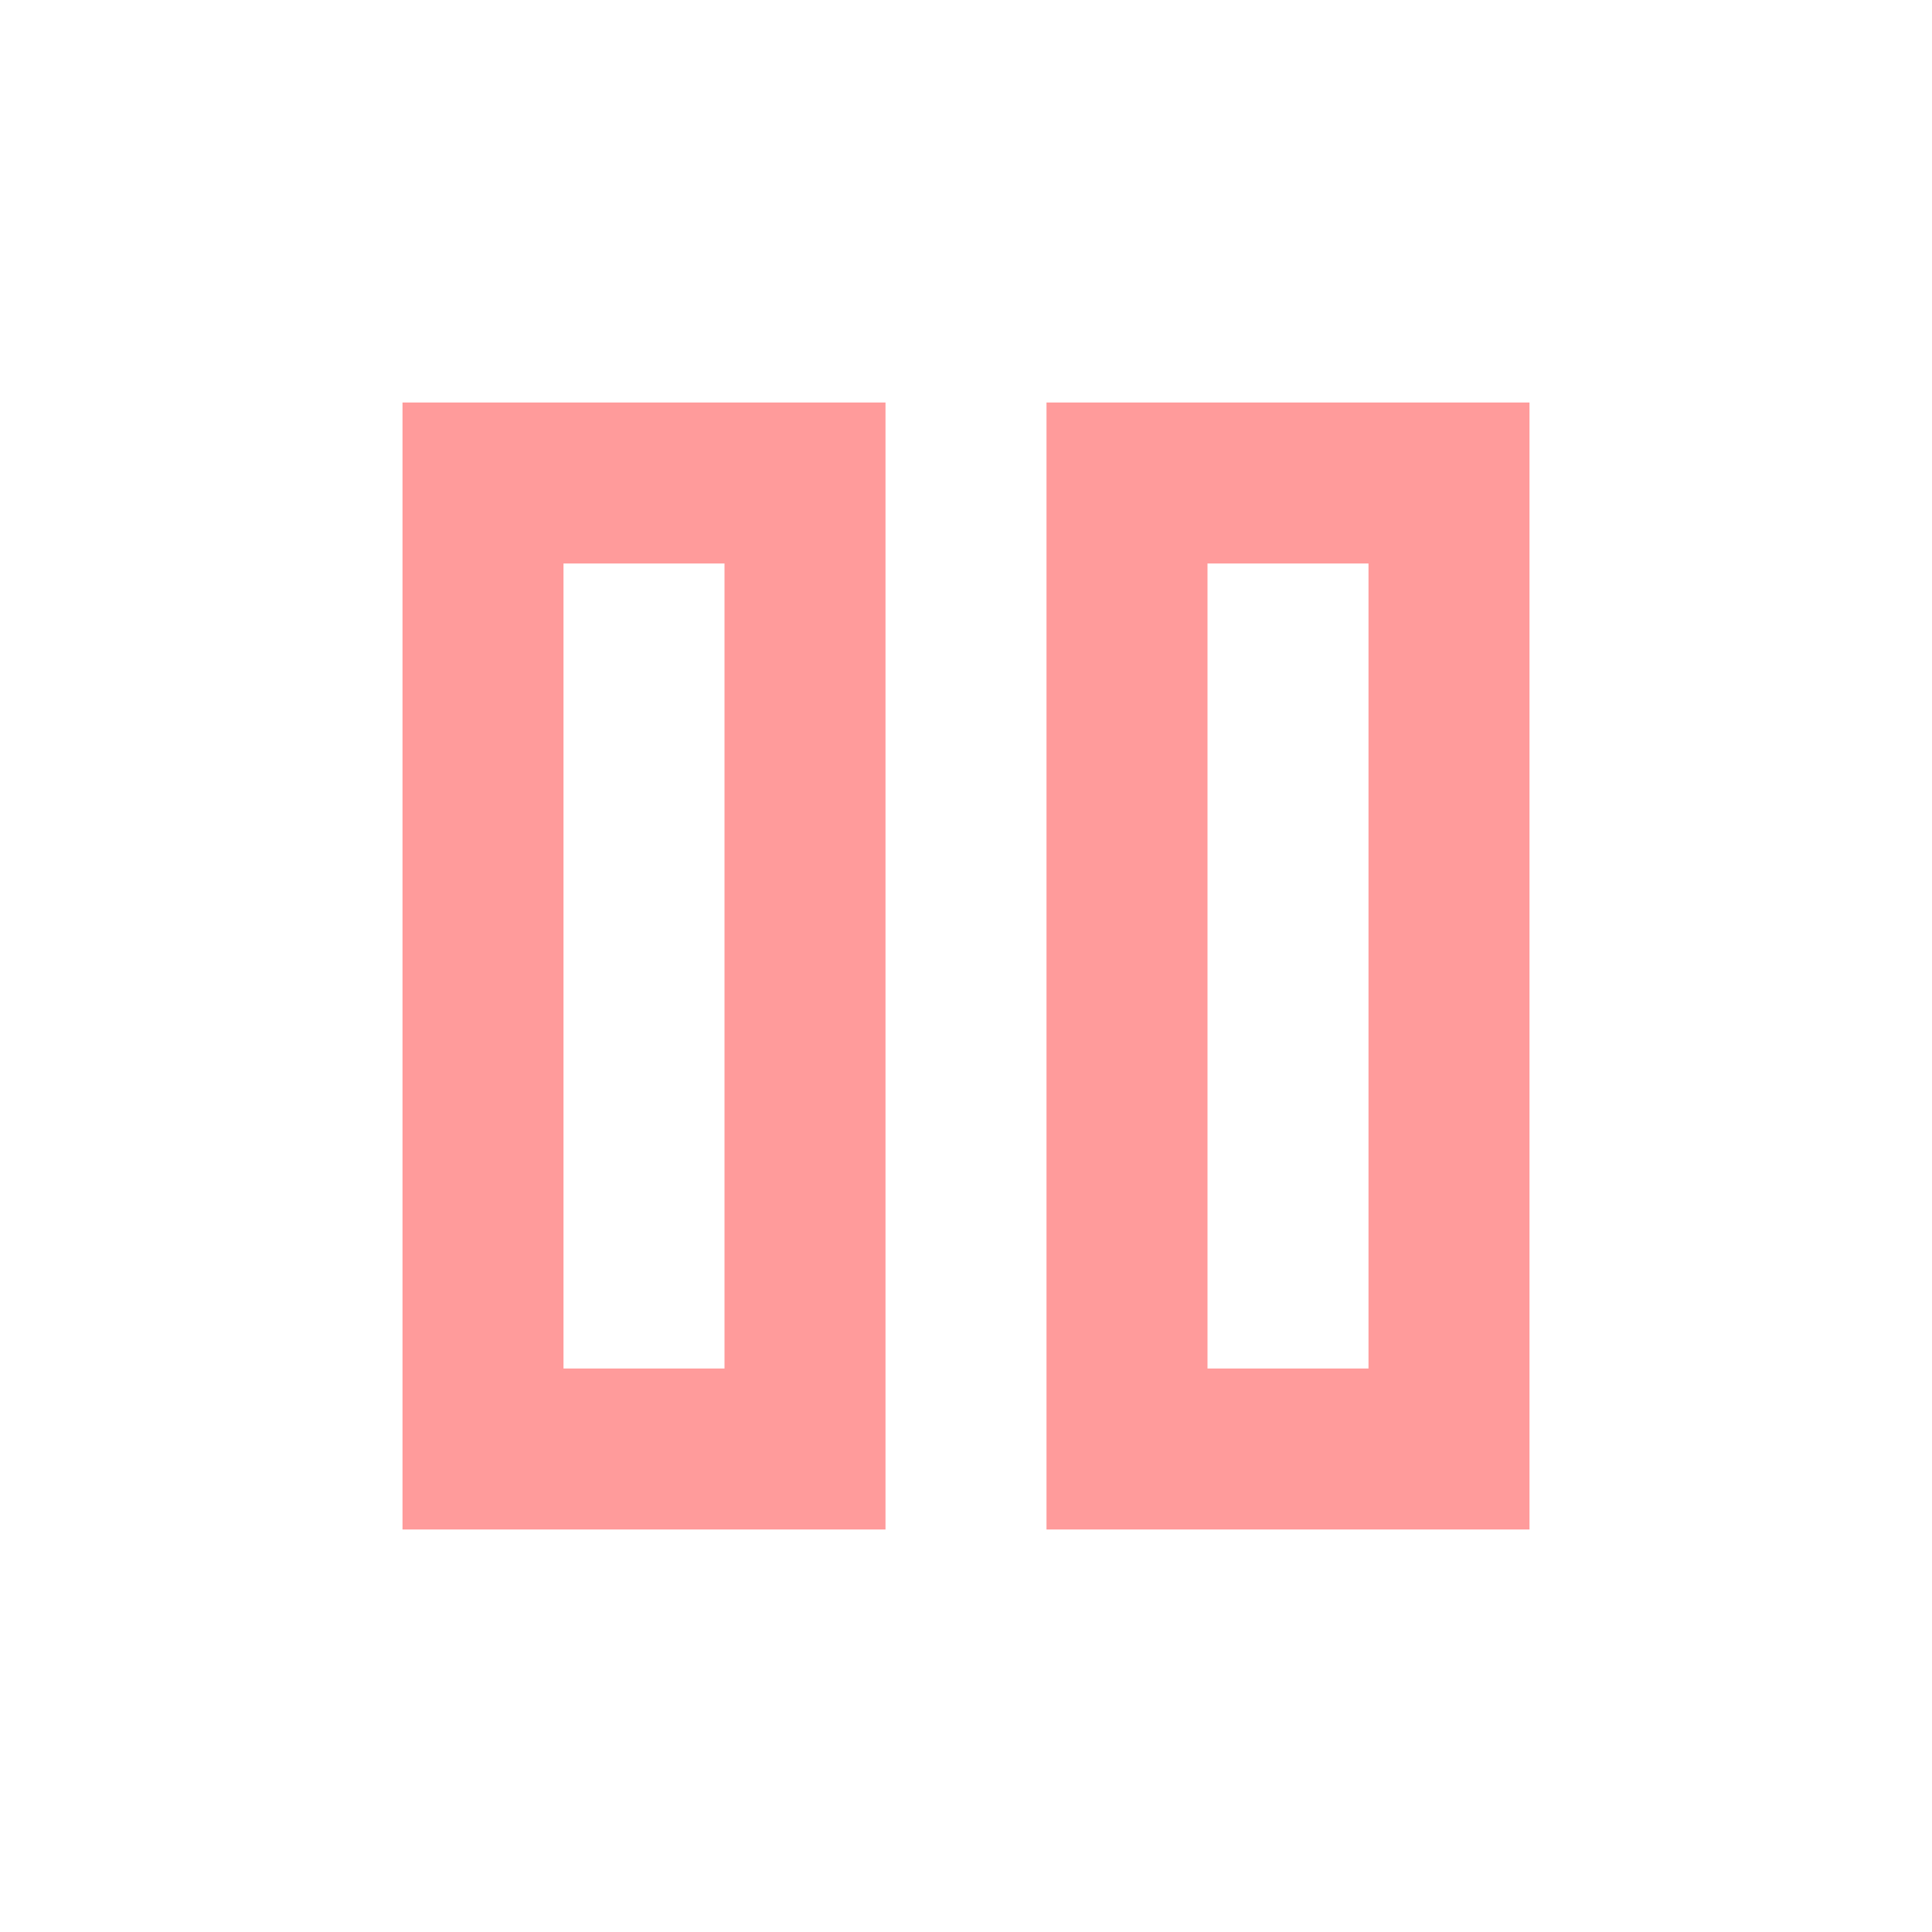
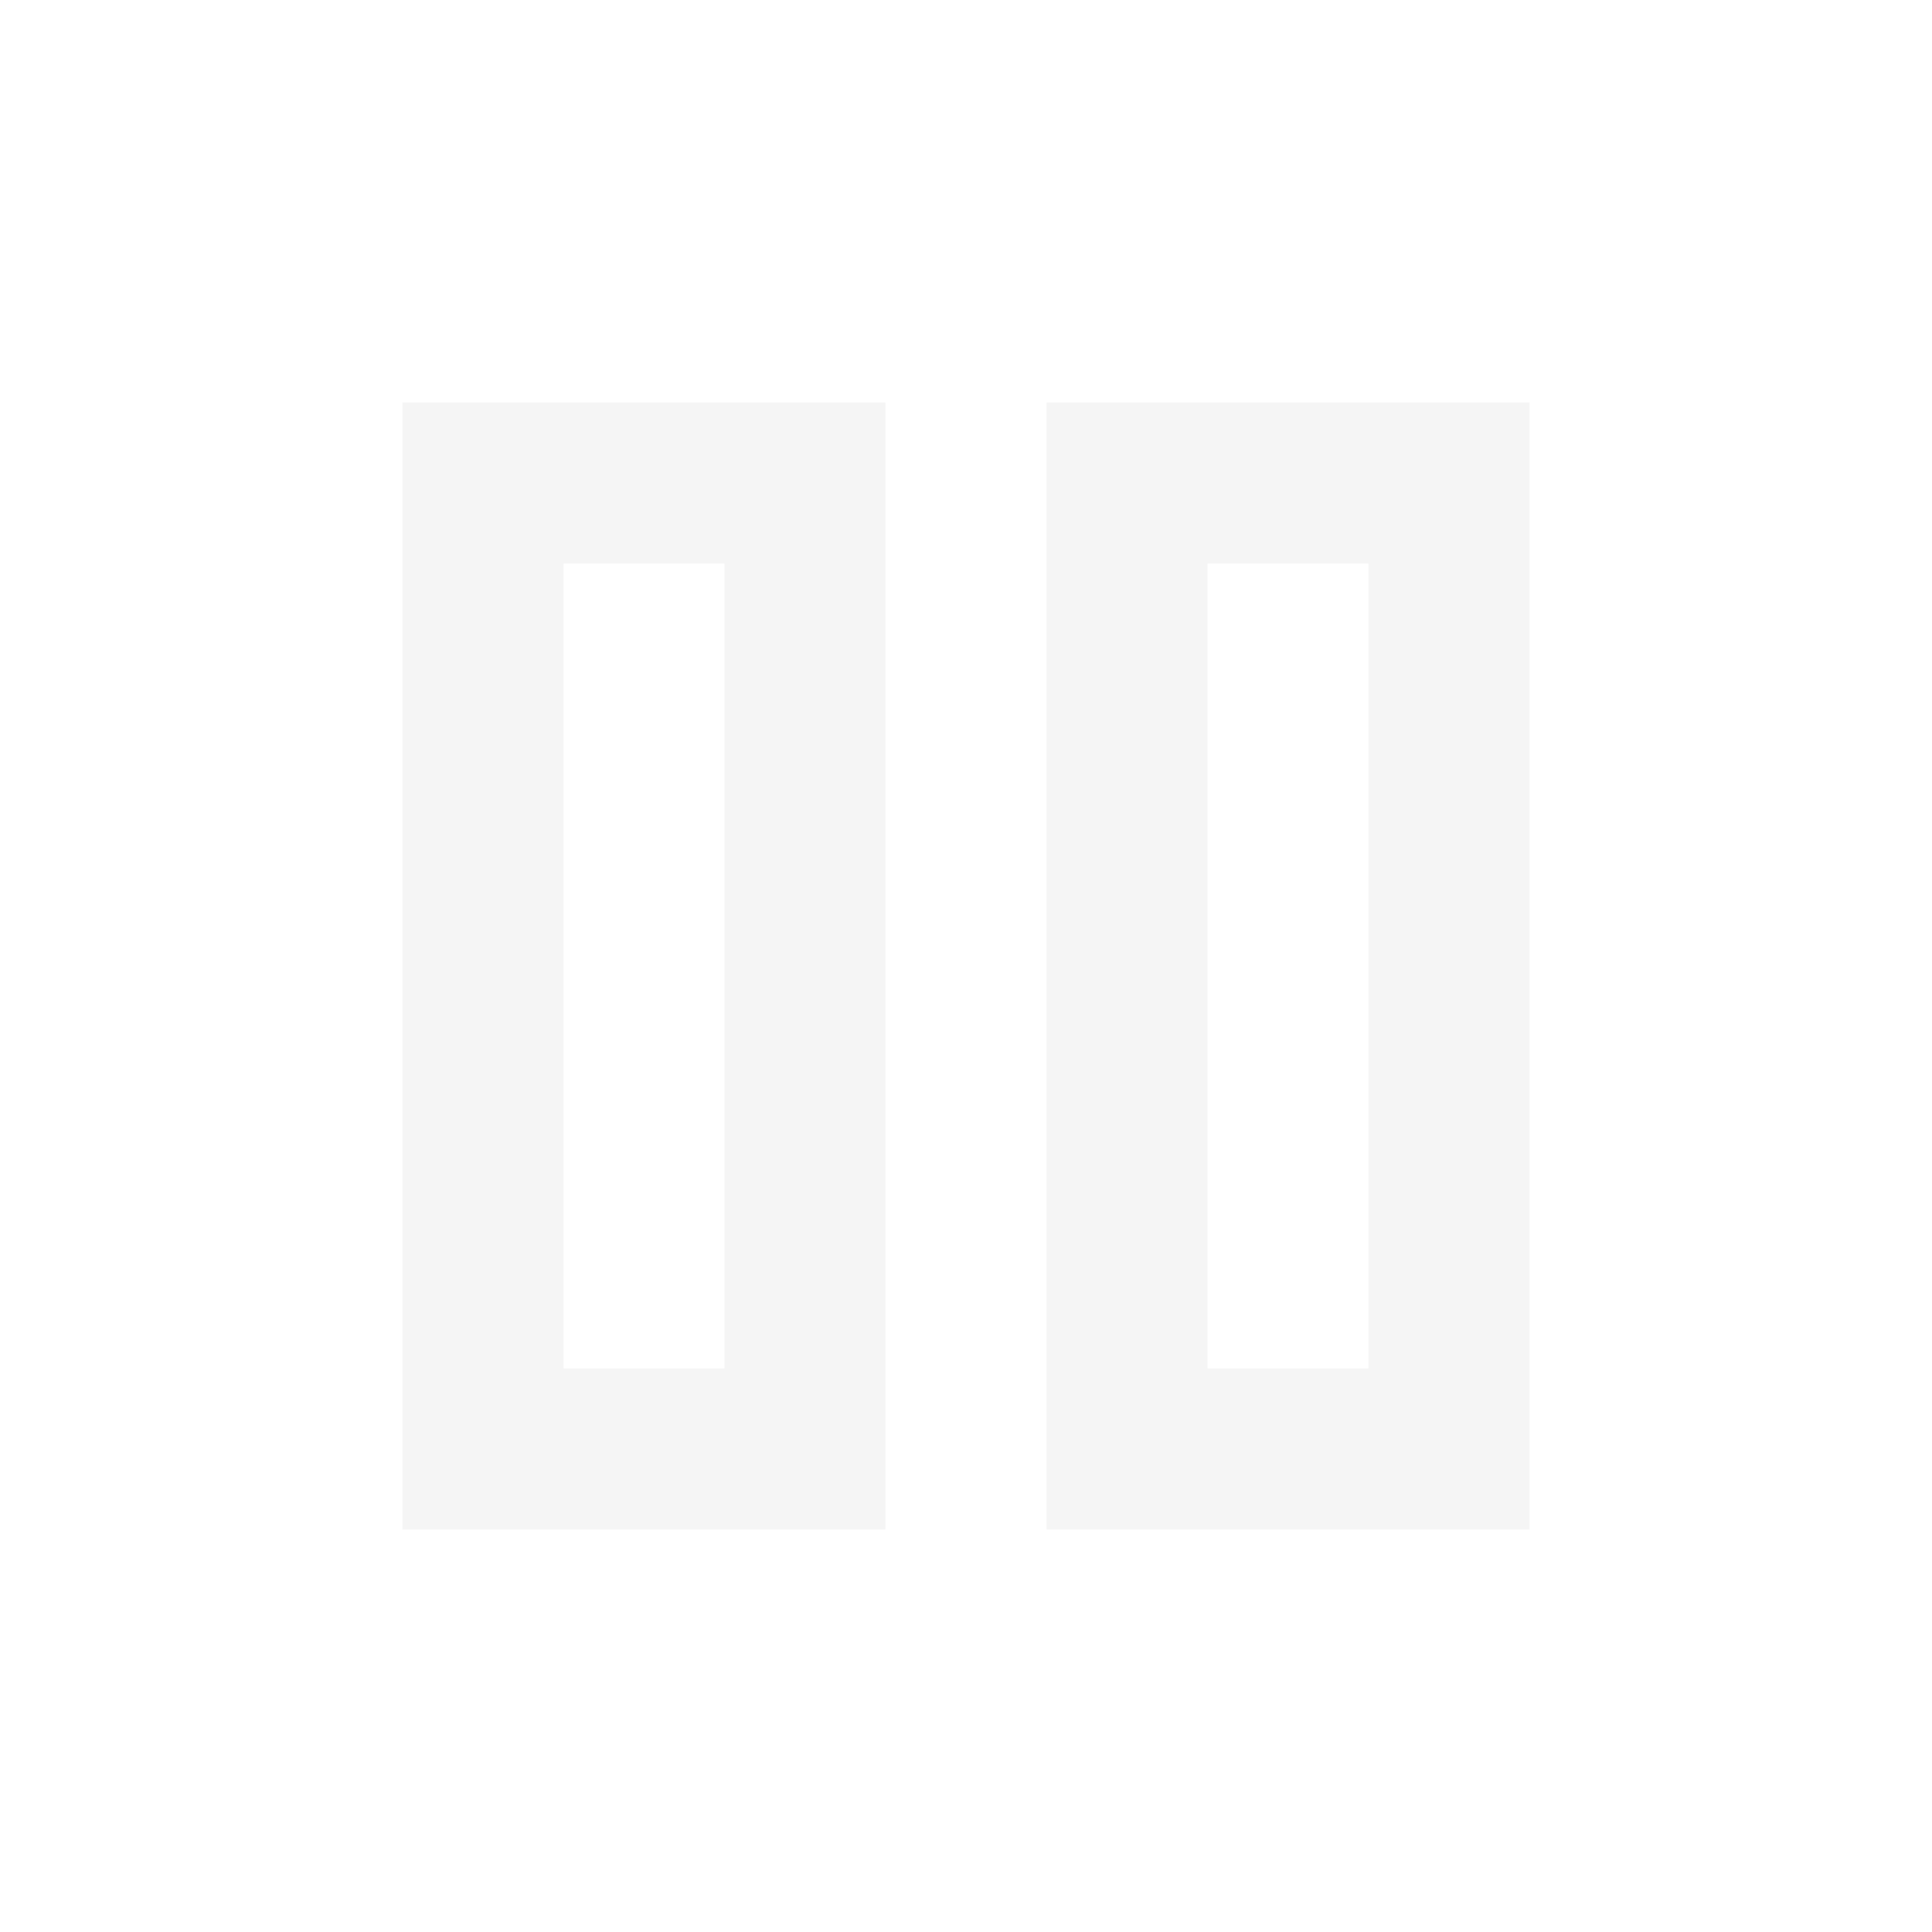
<svg xmlns="http://www.w3.org/2000/svg" height="24px" viewBox="0 -960 960 960" width="24px" fill="#e8eaed">
-   <path d="M520-200v-560h240v560H520Zm-320 0v-560h240v560H200Zm400-80h80v-400h-80v400Zm-320 0h80v-400h-80v400Zm0-400v400-400Zm320 0v400-400Z" fill="#ff9b9b" />
+   <path d="M520-200v-560h240v560H520Zm-320 0v-560h240v560H200Zm400-80h80v-400h-80v400Zm-320 0h80v-400h-80v400Zm0-400v400-400Zm320 0v400-400Z" fill="#f5f5f5" />
</svg>
